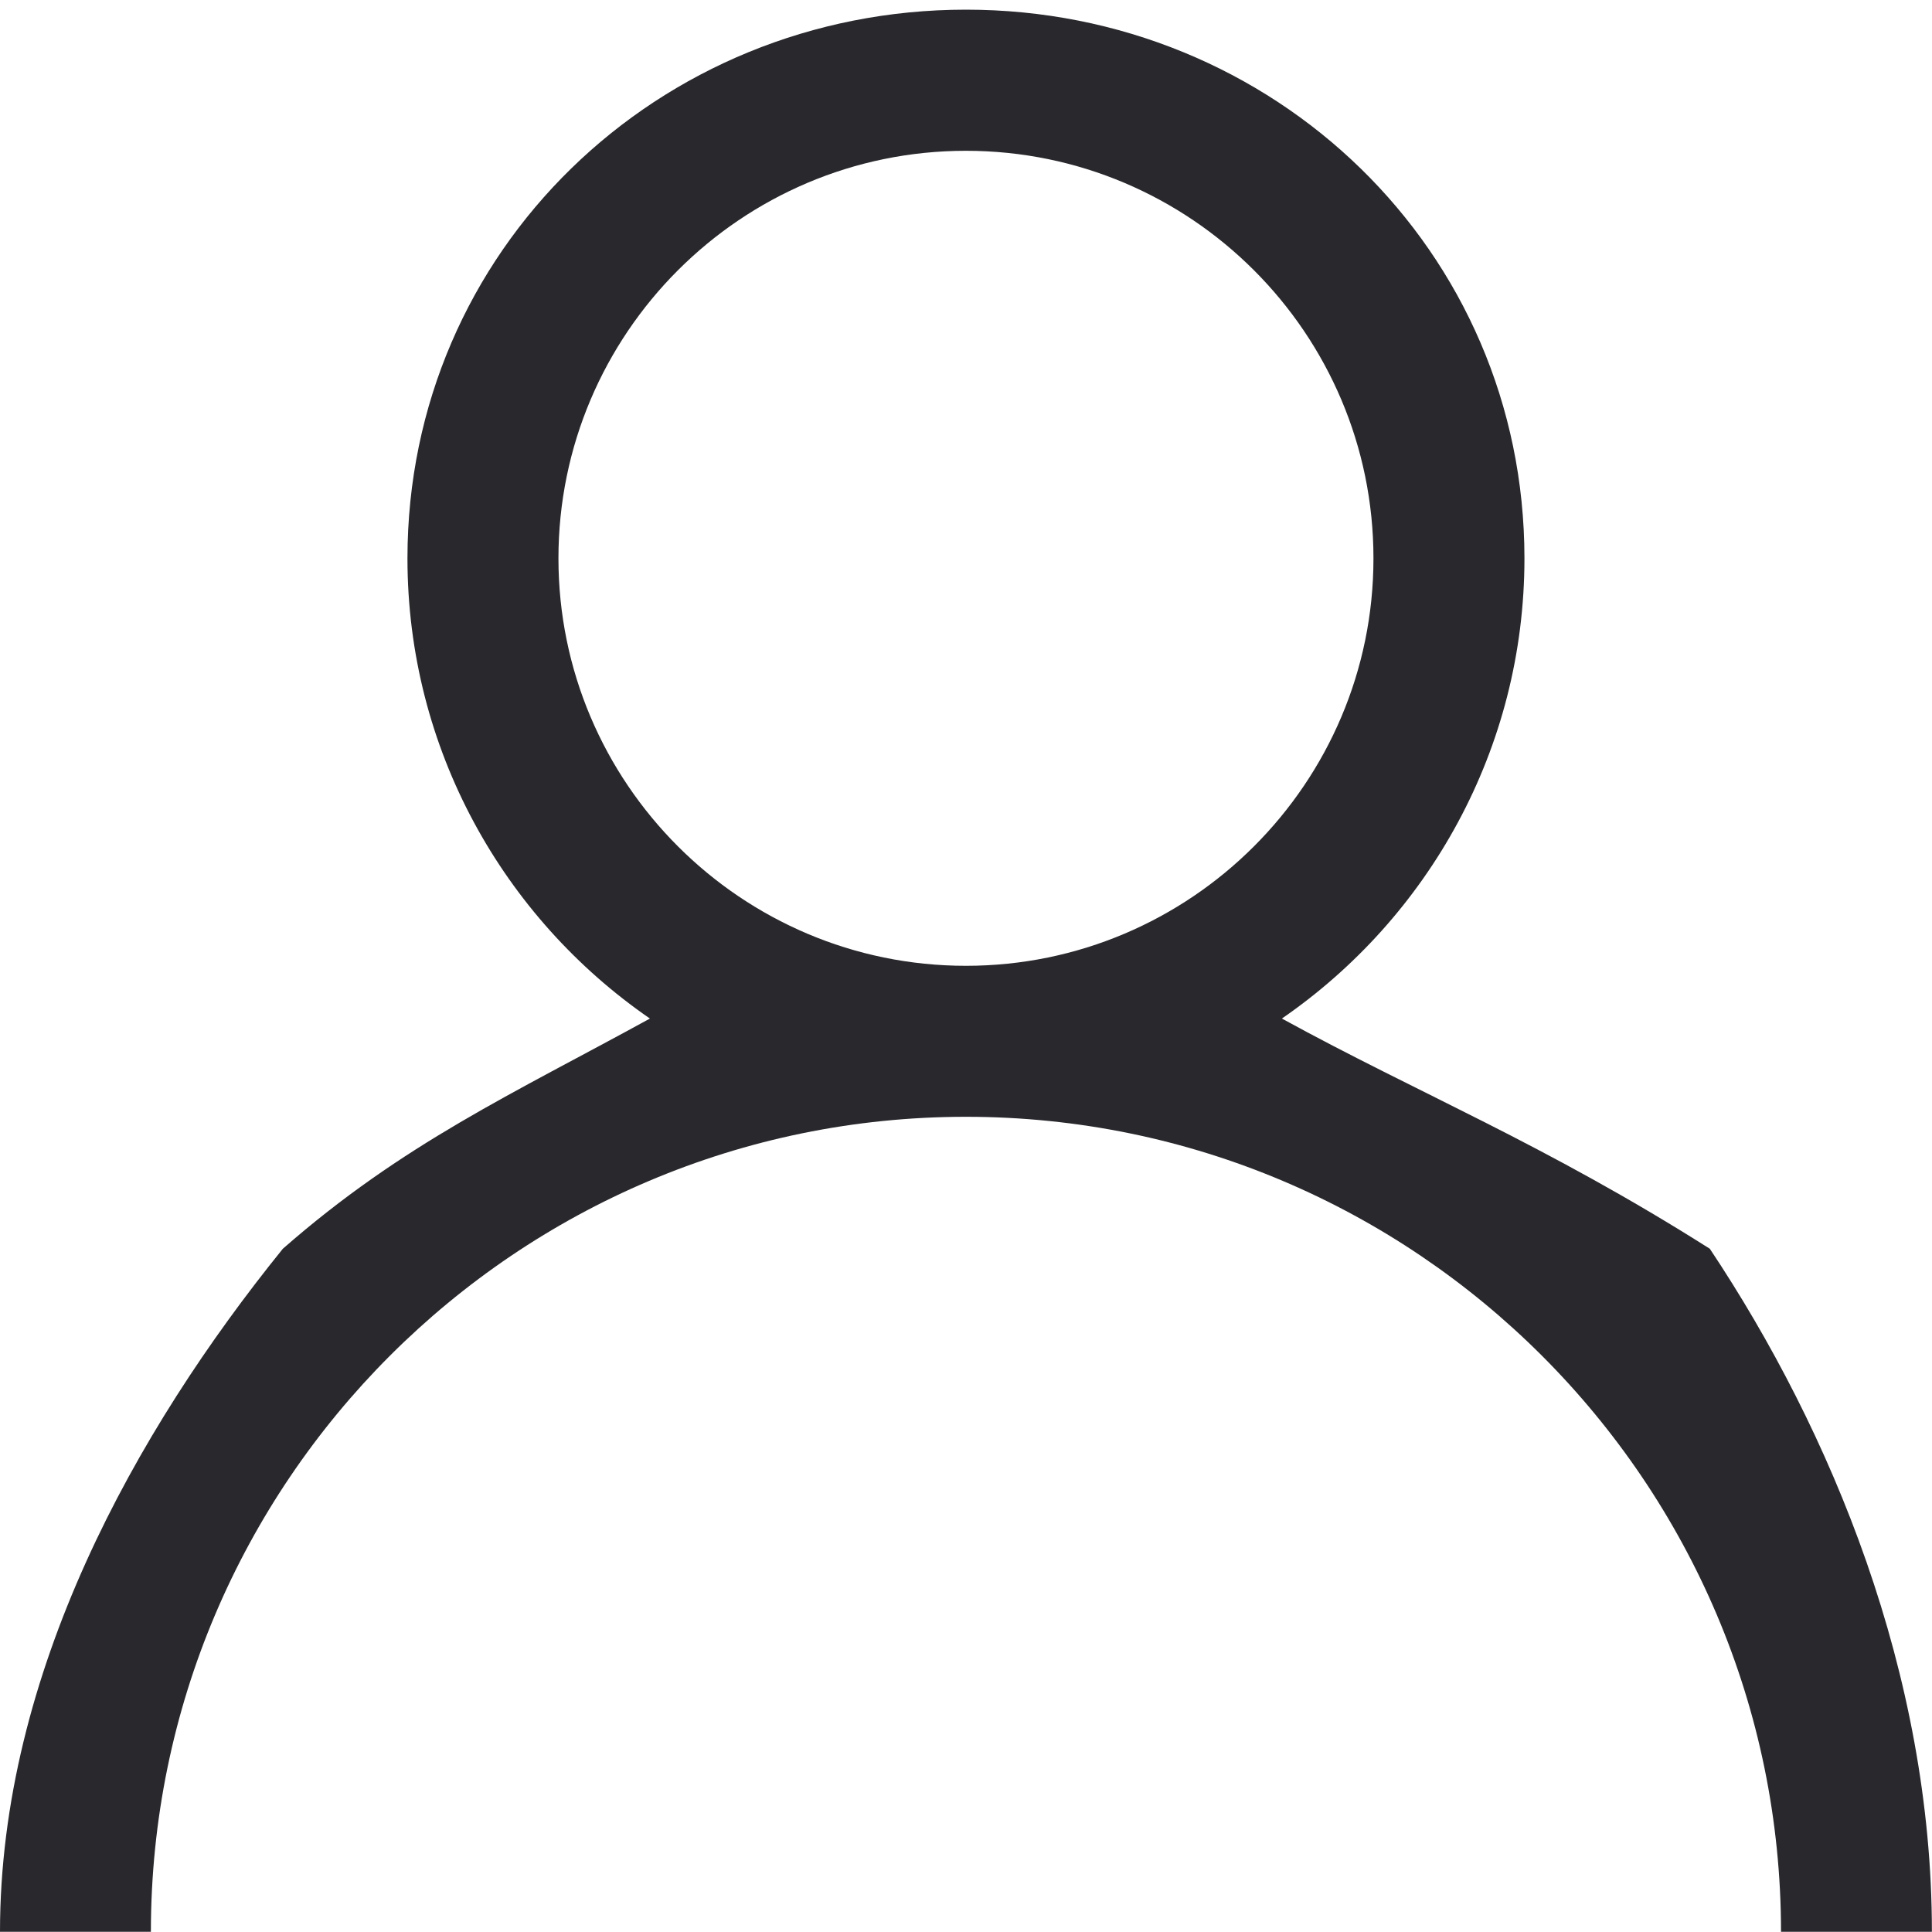
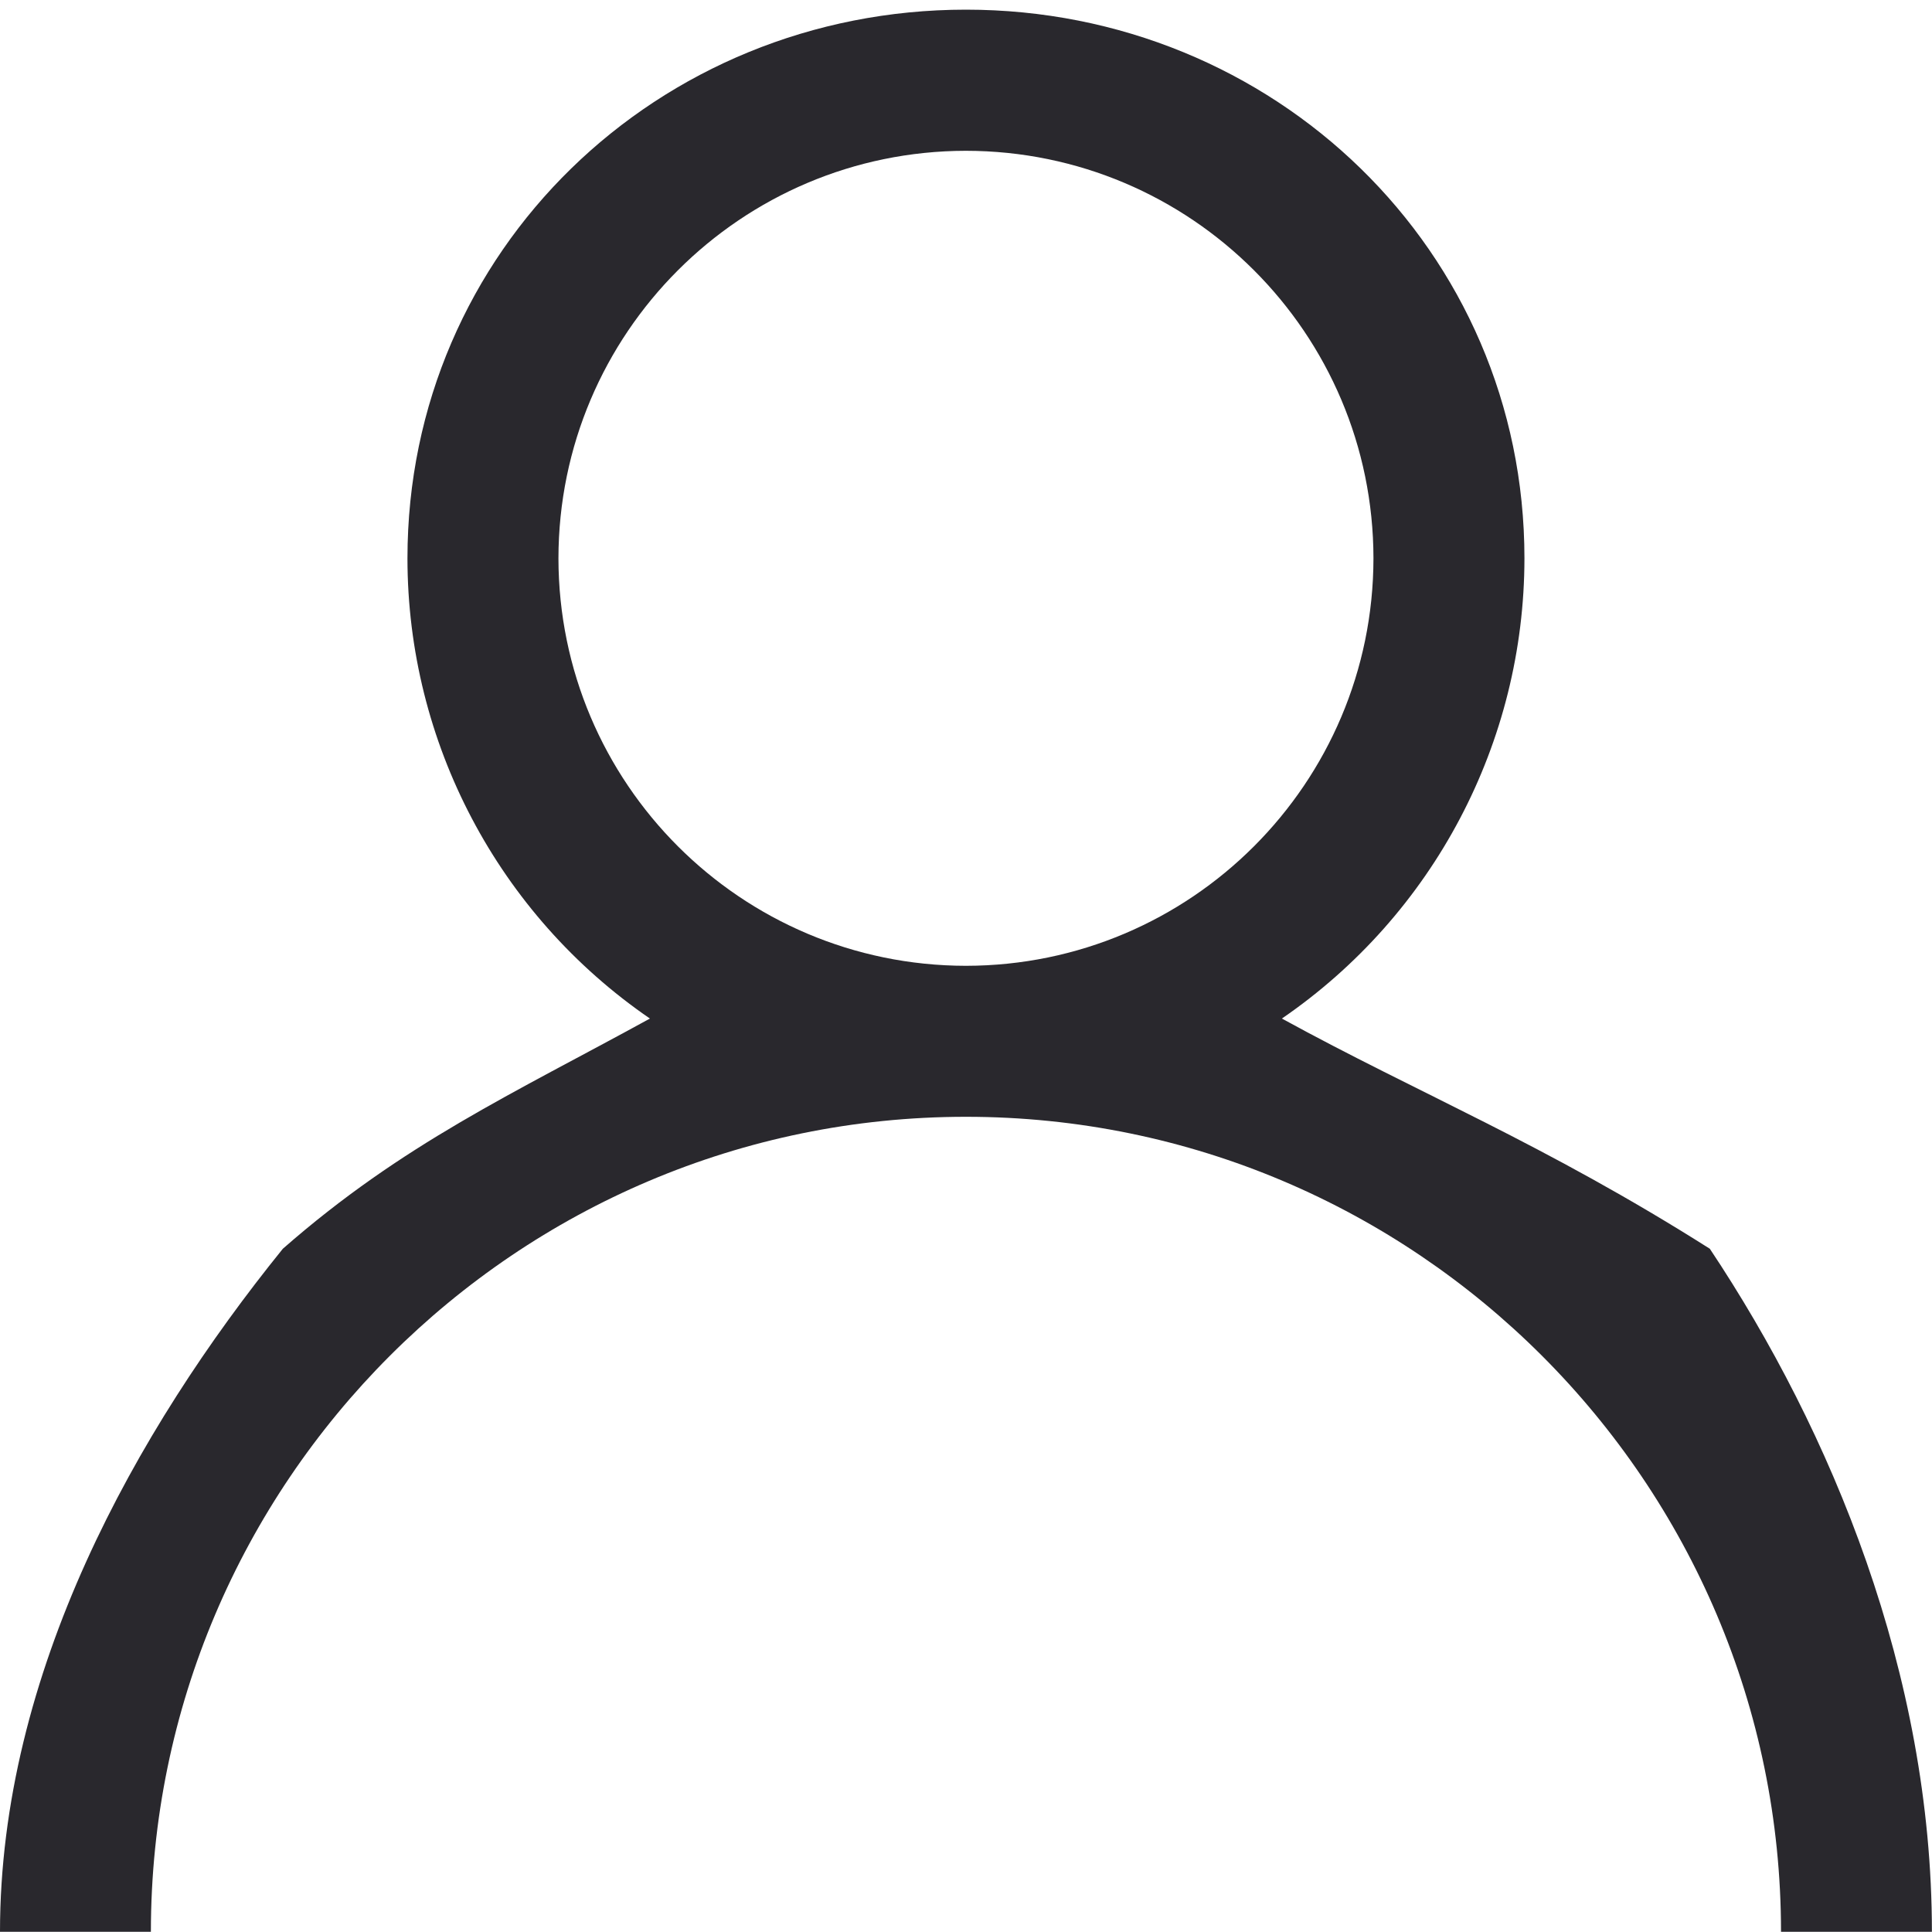
- <svg xmlns="http://www.w3.org/2000/svg" width="20px" height="20px">
-   <path fill-rule="evenodd" fill="rgb(41, 40, 45)" d="M17.70,12.927 C15.981,11.838 14.685,11.32 13.270,10.544 C14.785,9.500 15.781,7.754 15.781,5.780 C15.781,2.591 13.187,0.1 9.999,0.1 C6.812,0.1 4.218,2.591 4.218,5.780 C4.218,7.754 5.213,9.500 6.728,10.544 C5.314,11.32 4.17,11.838 2.928,12.927 C1.40,14.816 0.0,17.327 0.0,19.998 L1.562,19.998 C1.562,15.346 5.347,11.561 9.999,11.561 C14.652,11.561 18.437,15.346 18.437,19.998 L19.999,19.998 C19.999,17.327 18.959,14.816 17.70,12.927 ZM5.781,5.780 C5.781,3.453 7.673,1.561 9.999,1.561 C12.326,1.561 14.218,3.453 14.218,5.780 C14.218,8.106 12.326,9.998 9.999,9.998 C7.673,9.998 5.781,8.106 5.781,5.780 Z" />
+ <svg xmlns="http://www.w3.org/2000/svg" width="20" height="20">
+   <path fill-rule="evenodd" fill="#29282D" d="M17.7 12.927c-1.719-1.089-3.015-1.607-4.43-2.383a5.781 5.781 0 002.511-4.764c0-3.189-2.594-5.68-5.782-5.68-3.187 0-5.781 2.491-5.781 5.68a5.78 5.78 0 002.51 4.764c-1.414.776-2.558 1.294-3.8 2.383C1.4 14.816 0 17.327 0 19.998h1.562c0-4.652 3.785-8.437 8.437-8.437 4.653 0 8.438 3.785 8.438 8.437h1.562c0-2.671-1.04-5.182-2.299-7.071zM5.781 5.78a4.223 4.223 0 014.218-4.219 4.223 4.223 0 014.219 4.219 4.223 4.223 0 01-4.219 4.218A4.223 4.223 0 015.781 5.78z" />
</svg>
